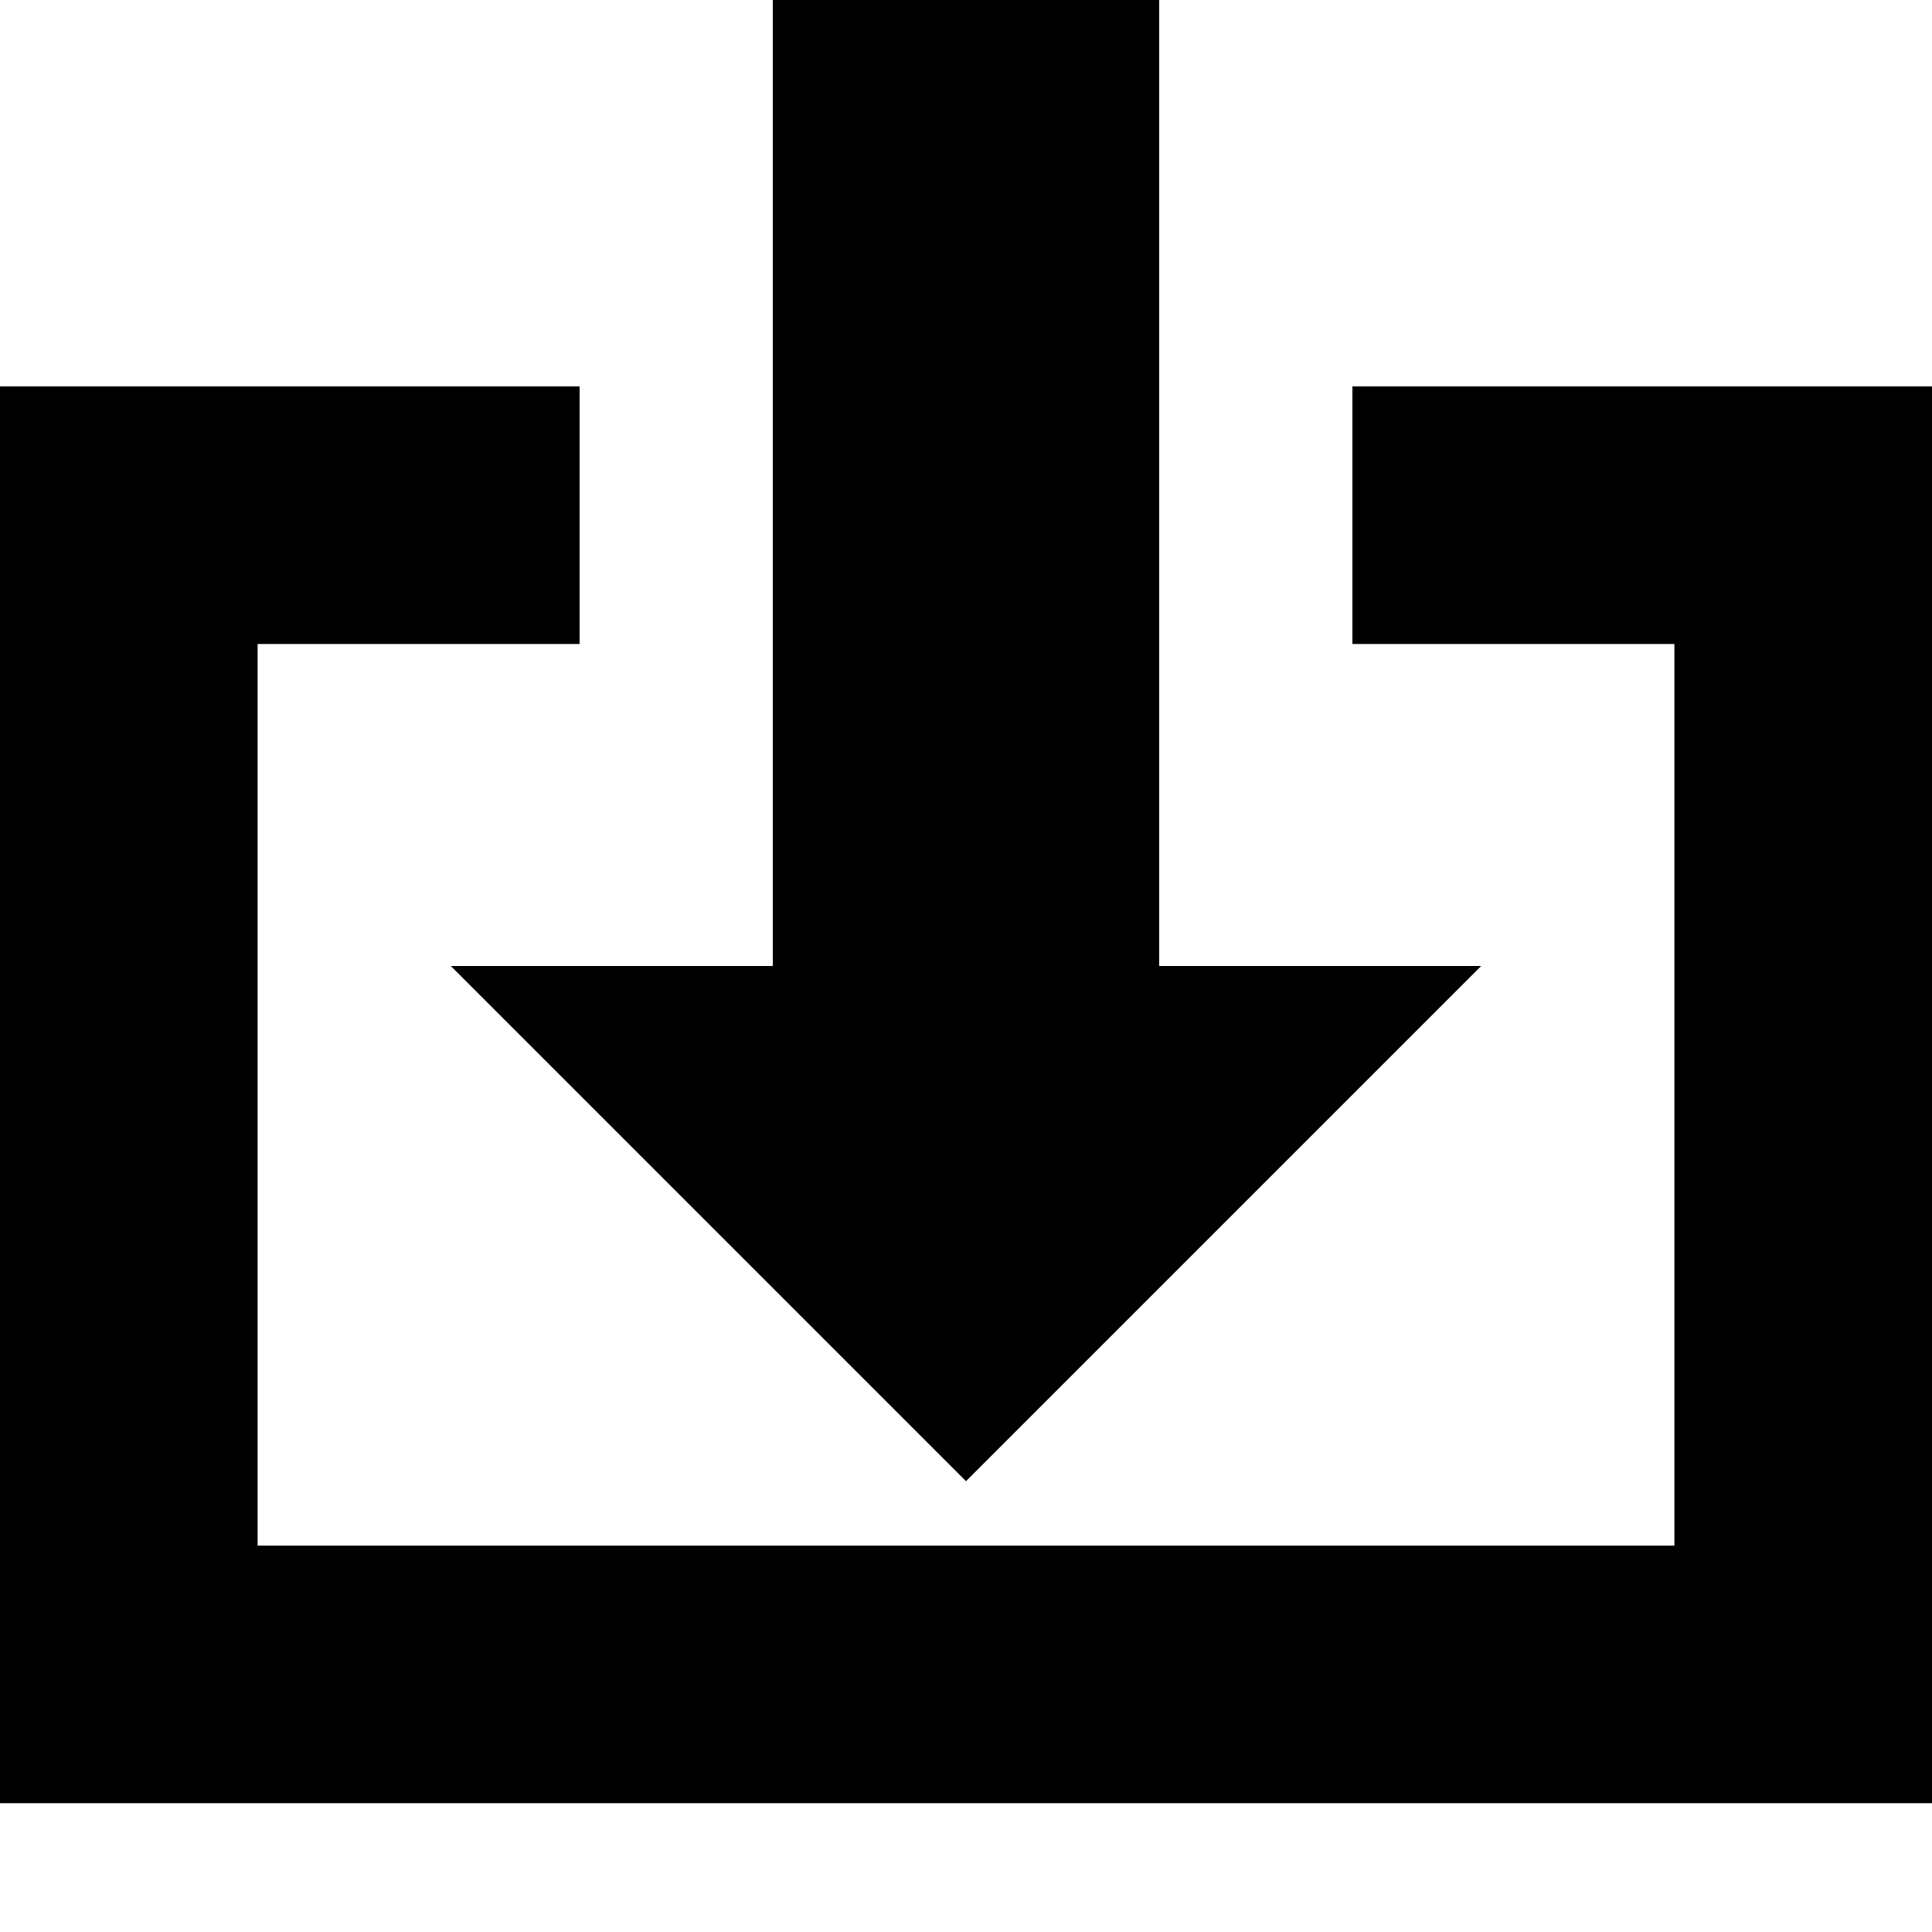
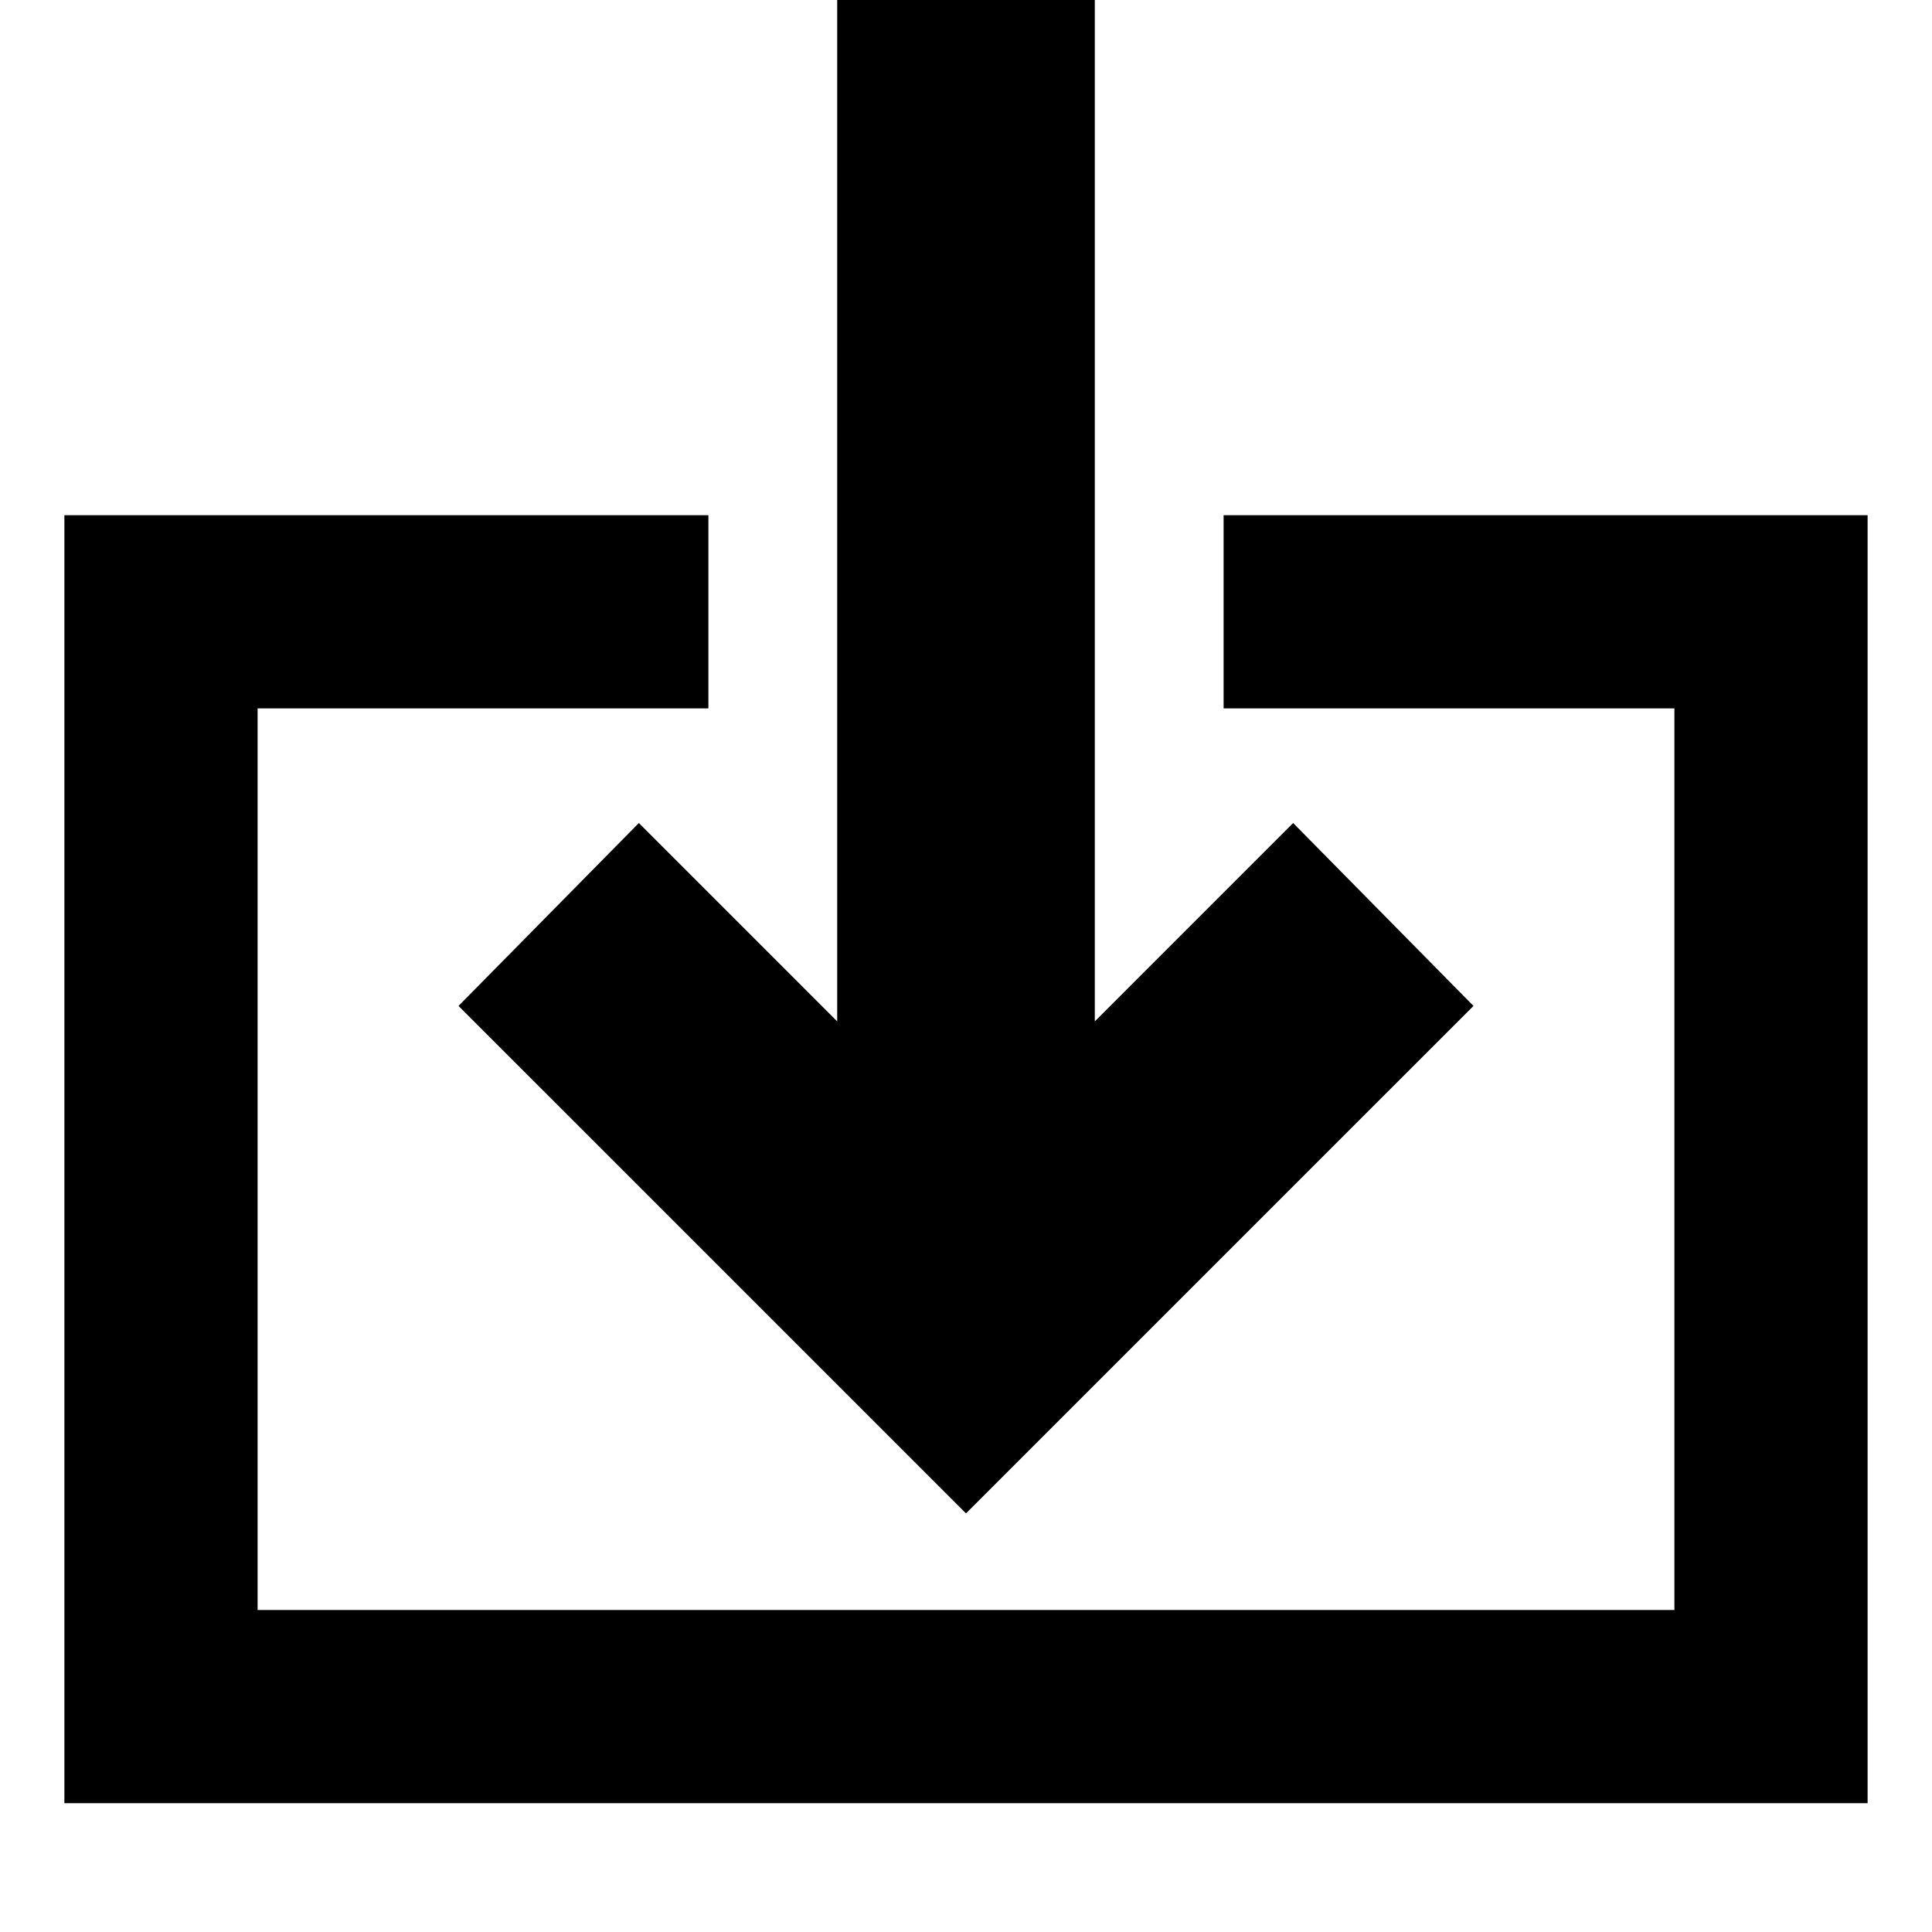
<svg xmlns="http://www.w3.org/2000/svg" viewBox="0 0 15 15">
-   <path d="M0 3L4.5 3L4.5 5L2 5L2 12L13 12L13 5L10.5 5L10.5 3L15 3L15 14L0 14L0 3ZM3.5 7.5L6 7.5L6 0L9 0L9 7.5L11.5 7.5L7.5 11.5L3.5 7.5Z" />
+   <path d="M14.5 4L9.5 4L9.5 5.5L13 5.5L13 12.5L2 12.5L2 5.5L5.5 5.5L5.5 4L0.5 4L0.5 14L14.5 14L14.5 4ZM11.44 7.81L10.04 6.39L8.5 7.93L8.5 0L6.5 0L6.5 7.93L4.96 6.39L3.56 7.81L7.5 11.75L11.44 7.81Z" />
</svg>
